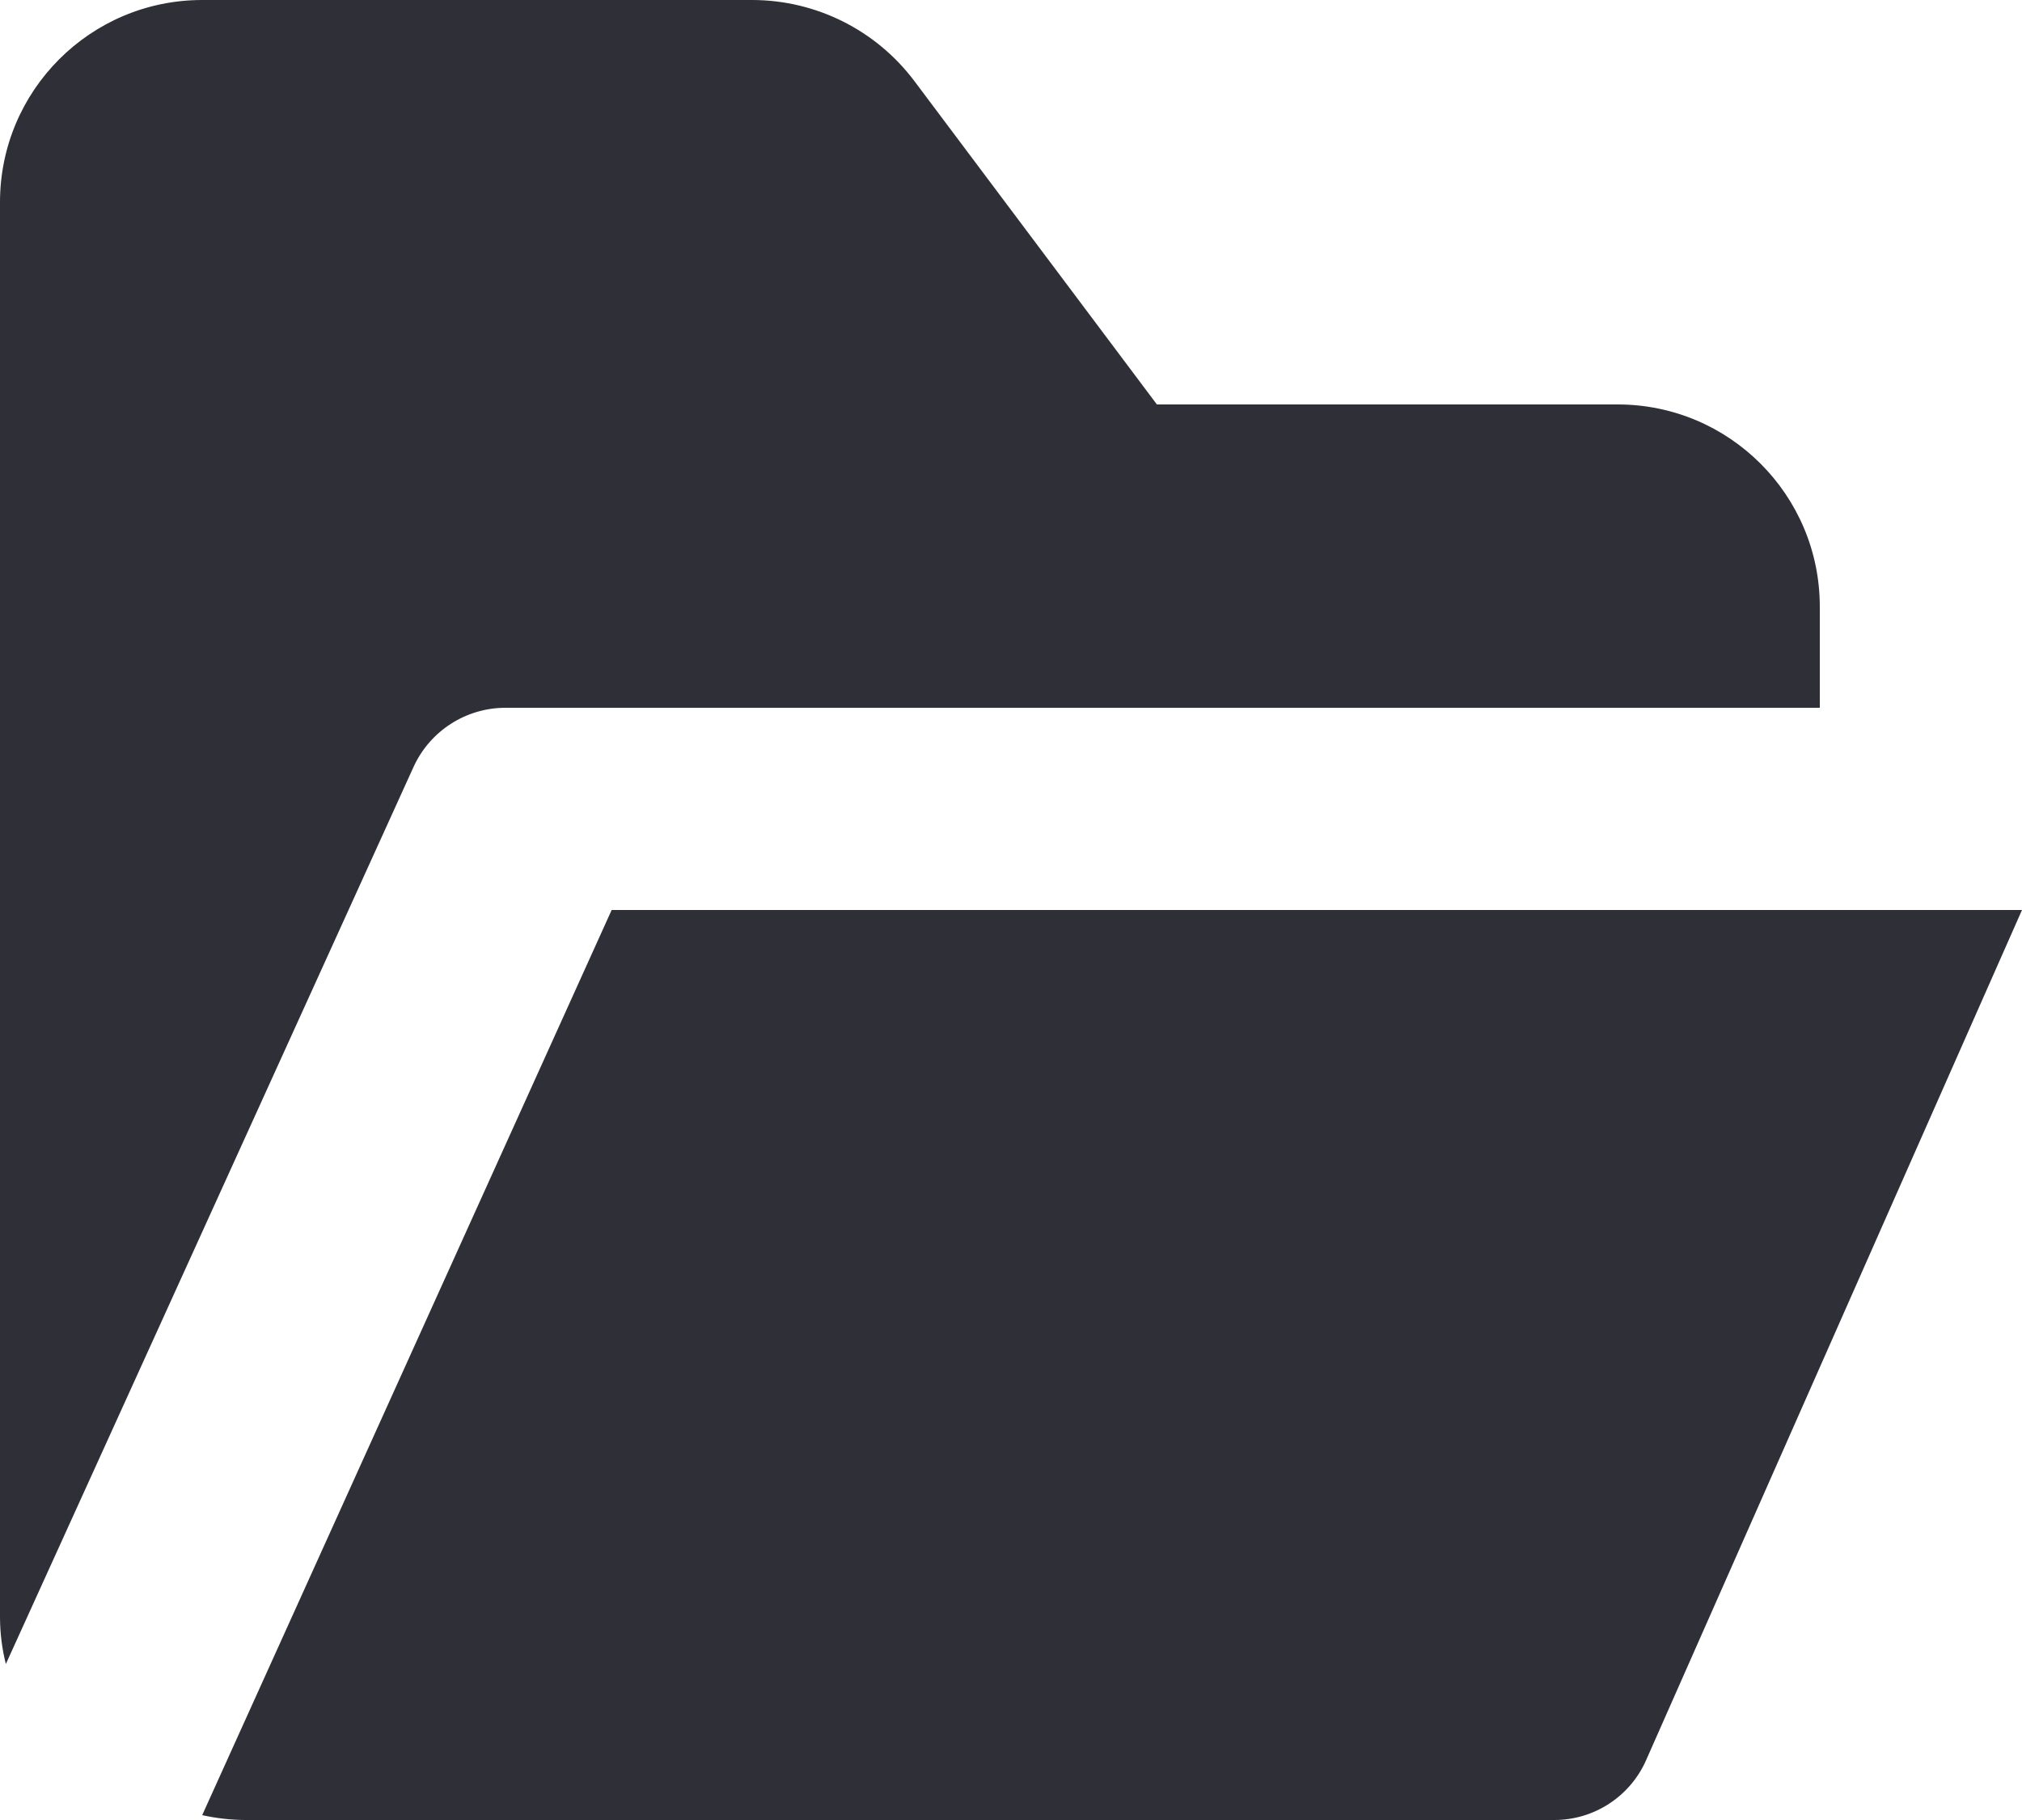
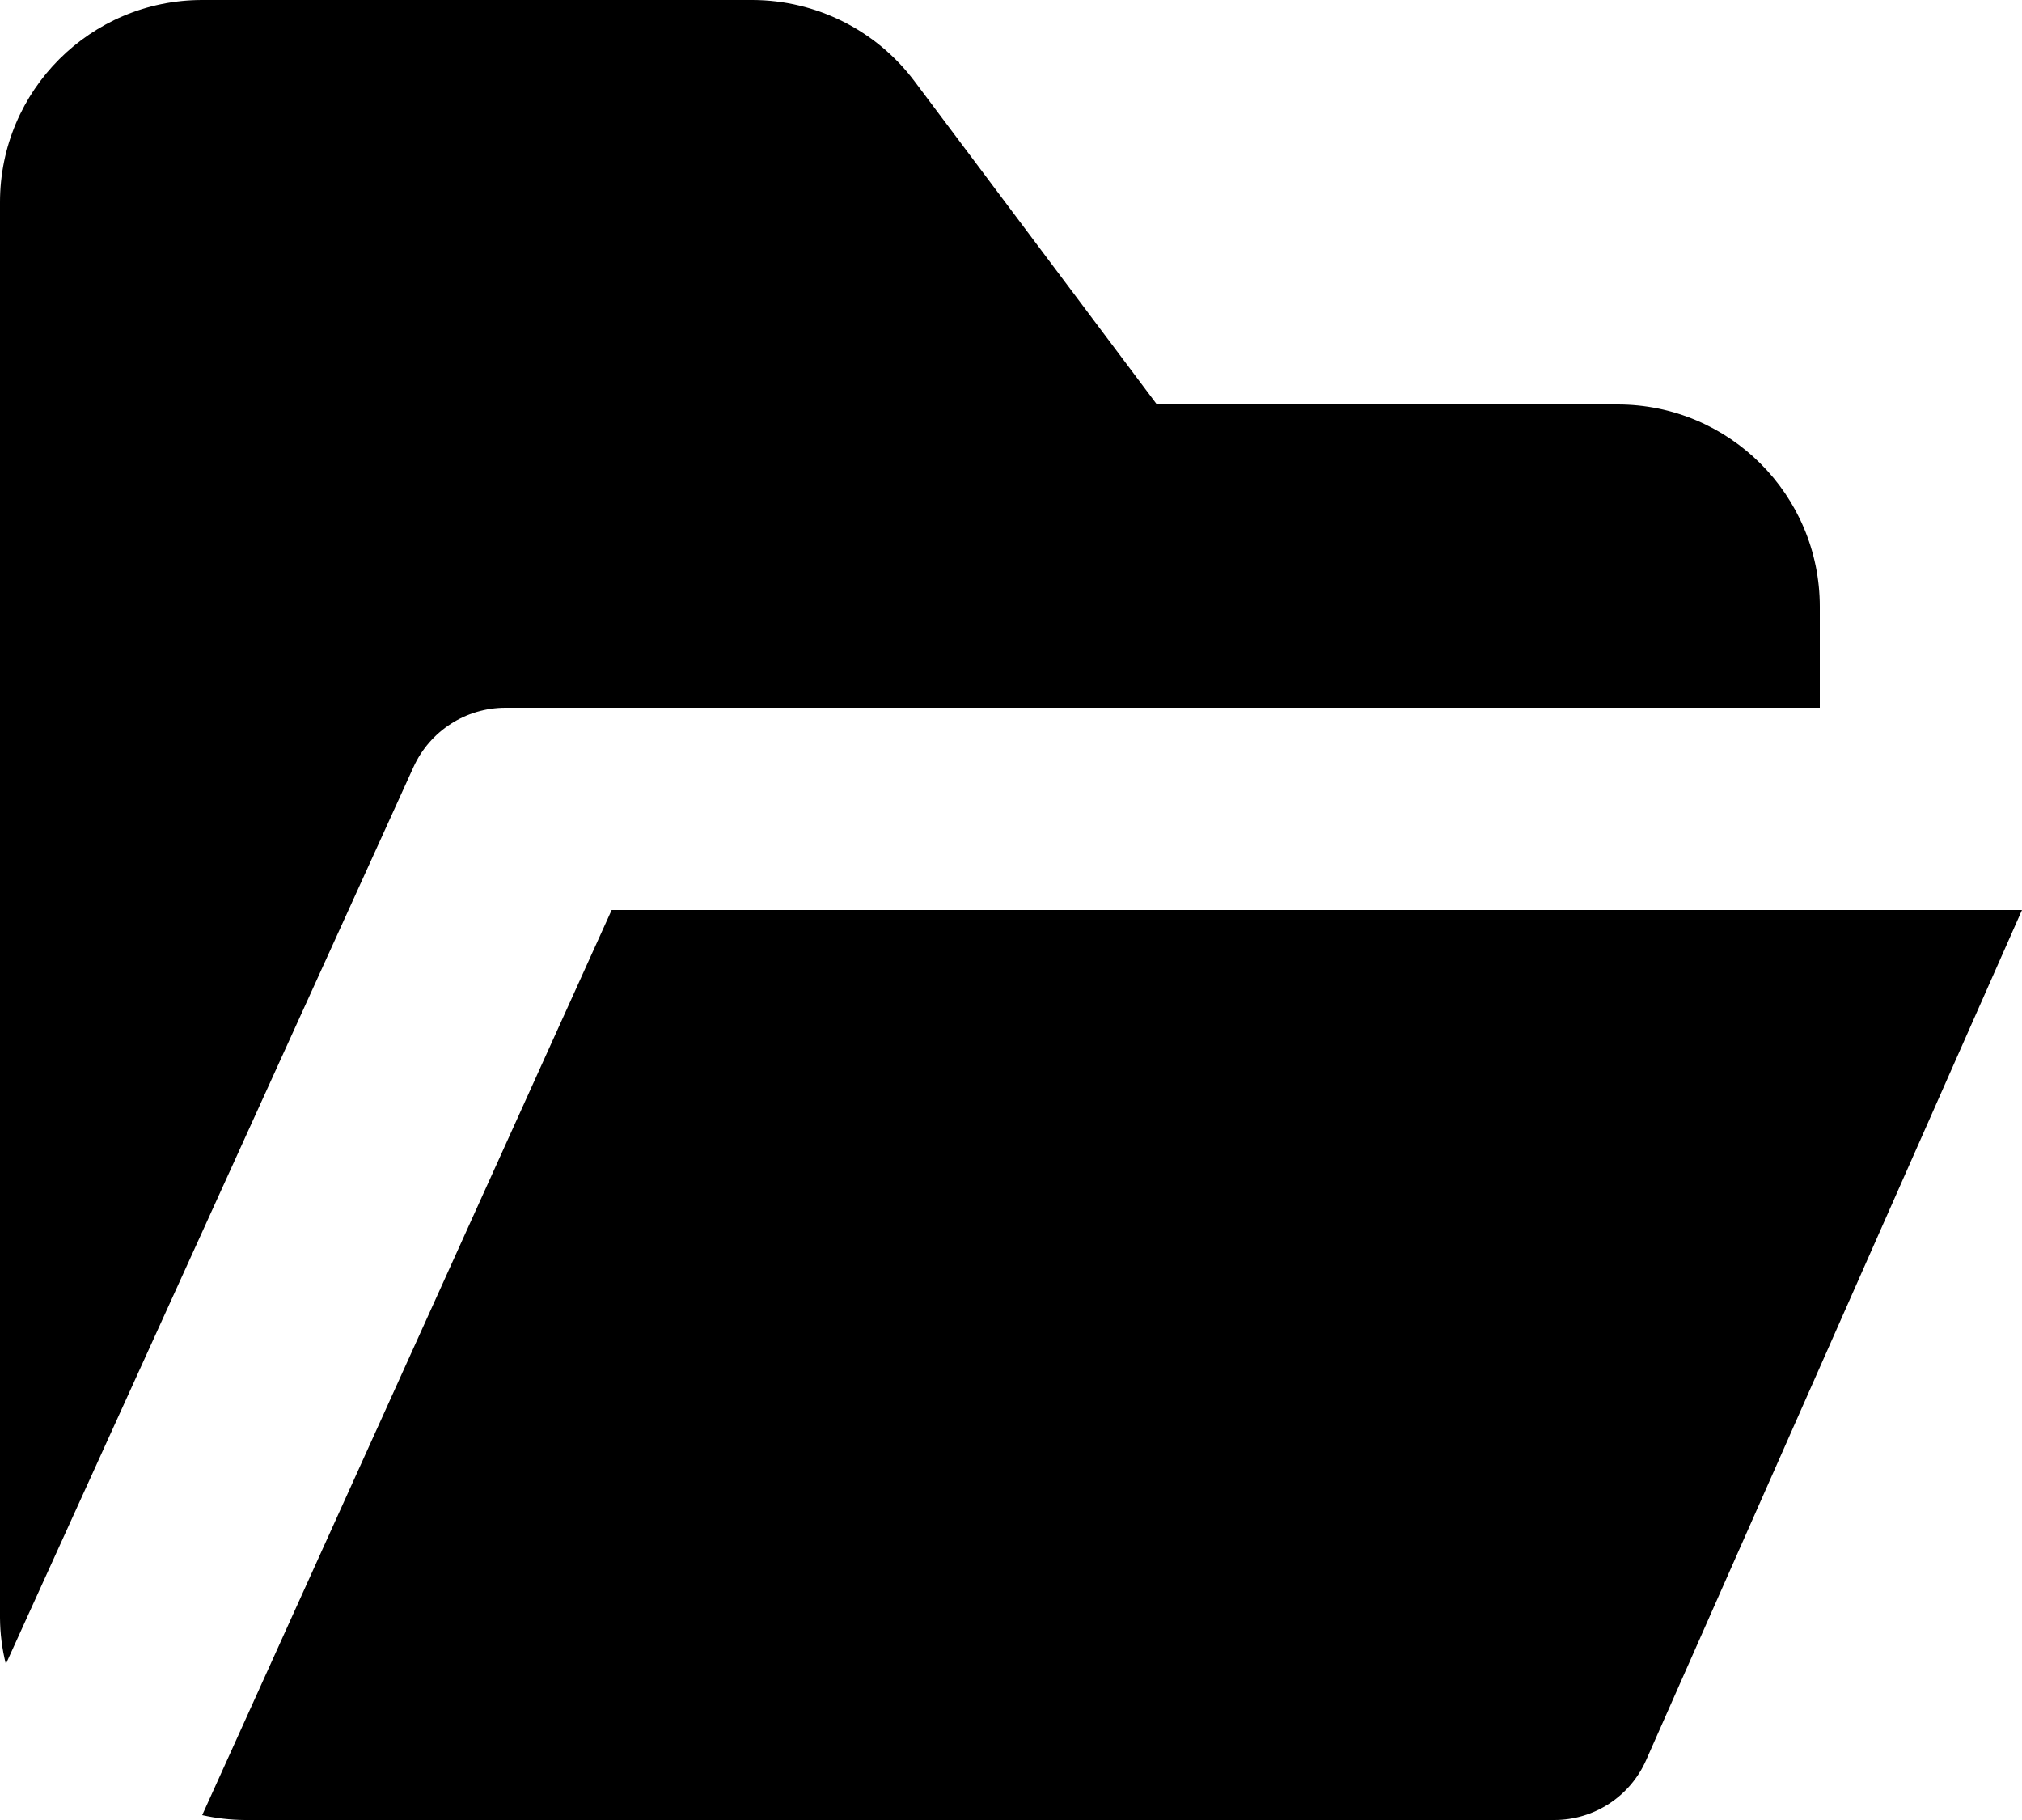
<svg xmlns="http://www.w3.org/2000/svg" fill="none" viewBox="0 0 20 18">
-   <g fill="#2F2F38">
+   <g fill="currentColor">
    <path d="M4.09 7.586A1 1 0 0 1 5 7h13V6a2 2 0 0 0-2-2h-4.557L9.043.8a2.009 2.009 0 0 0-1.6-.8H2a2 2 0 0 0-2 2v14c.001.154.02.308.058.457L4.09 7.586Z" />
    <path d="M6.05 9 2 17.952c.14.031.281.047.424.048h12.95a.992.992 0 0 0 .909-.594L20 9H6.05Z" />
  </g>
</svg>
